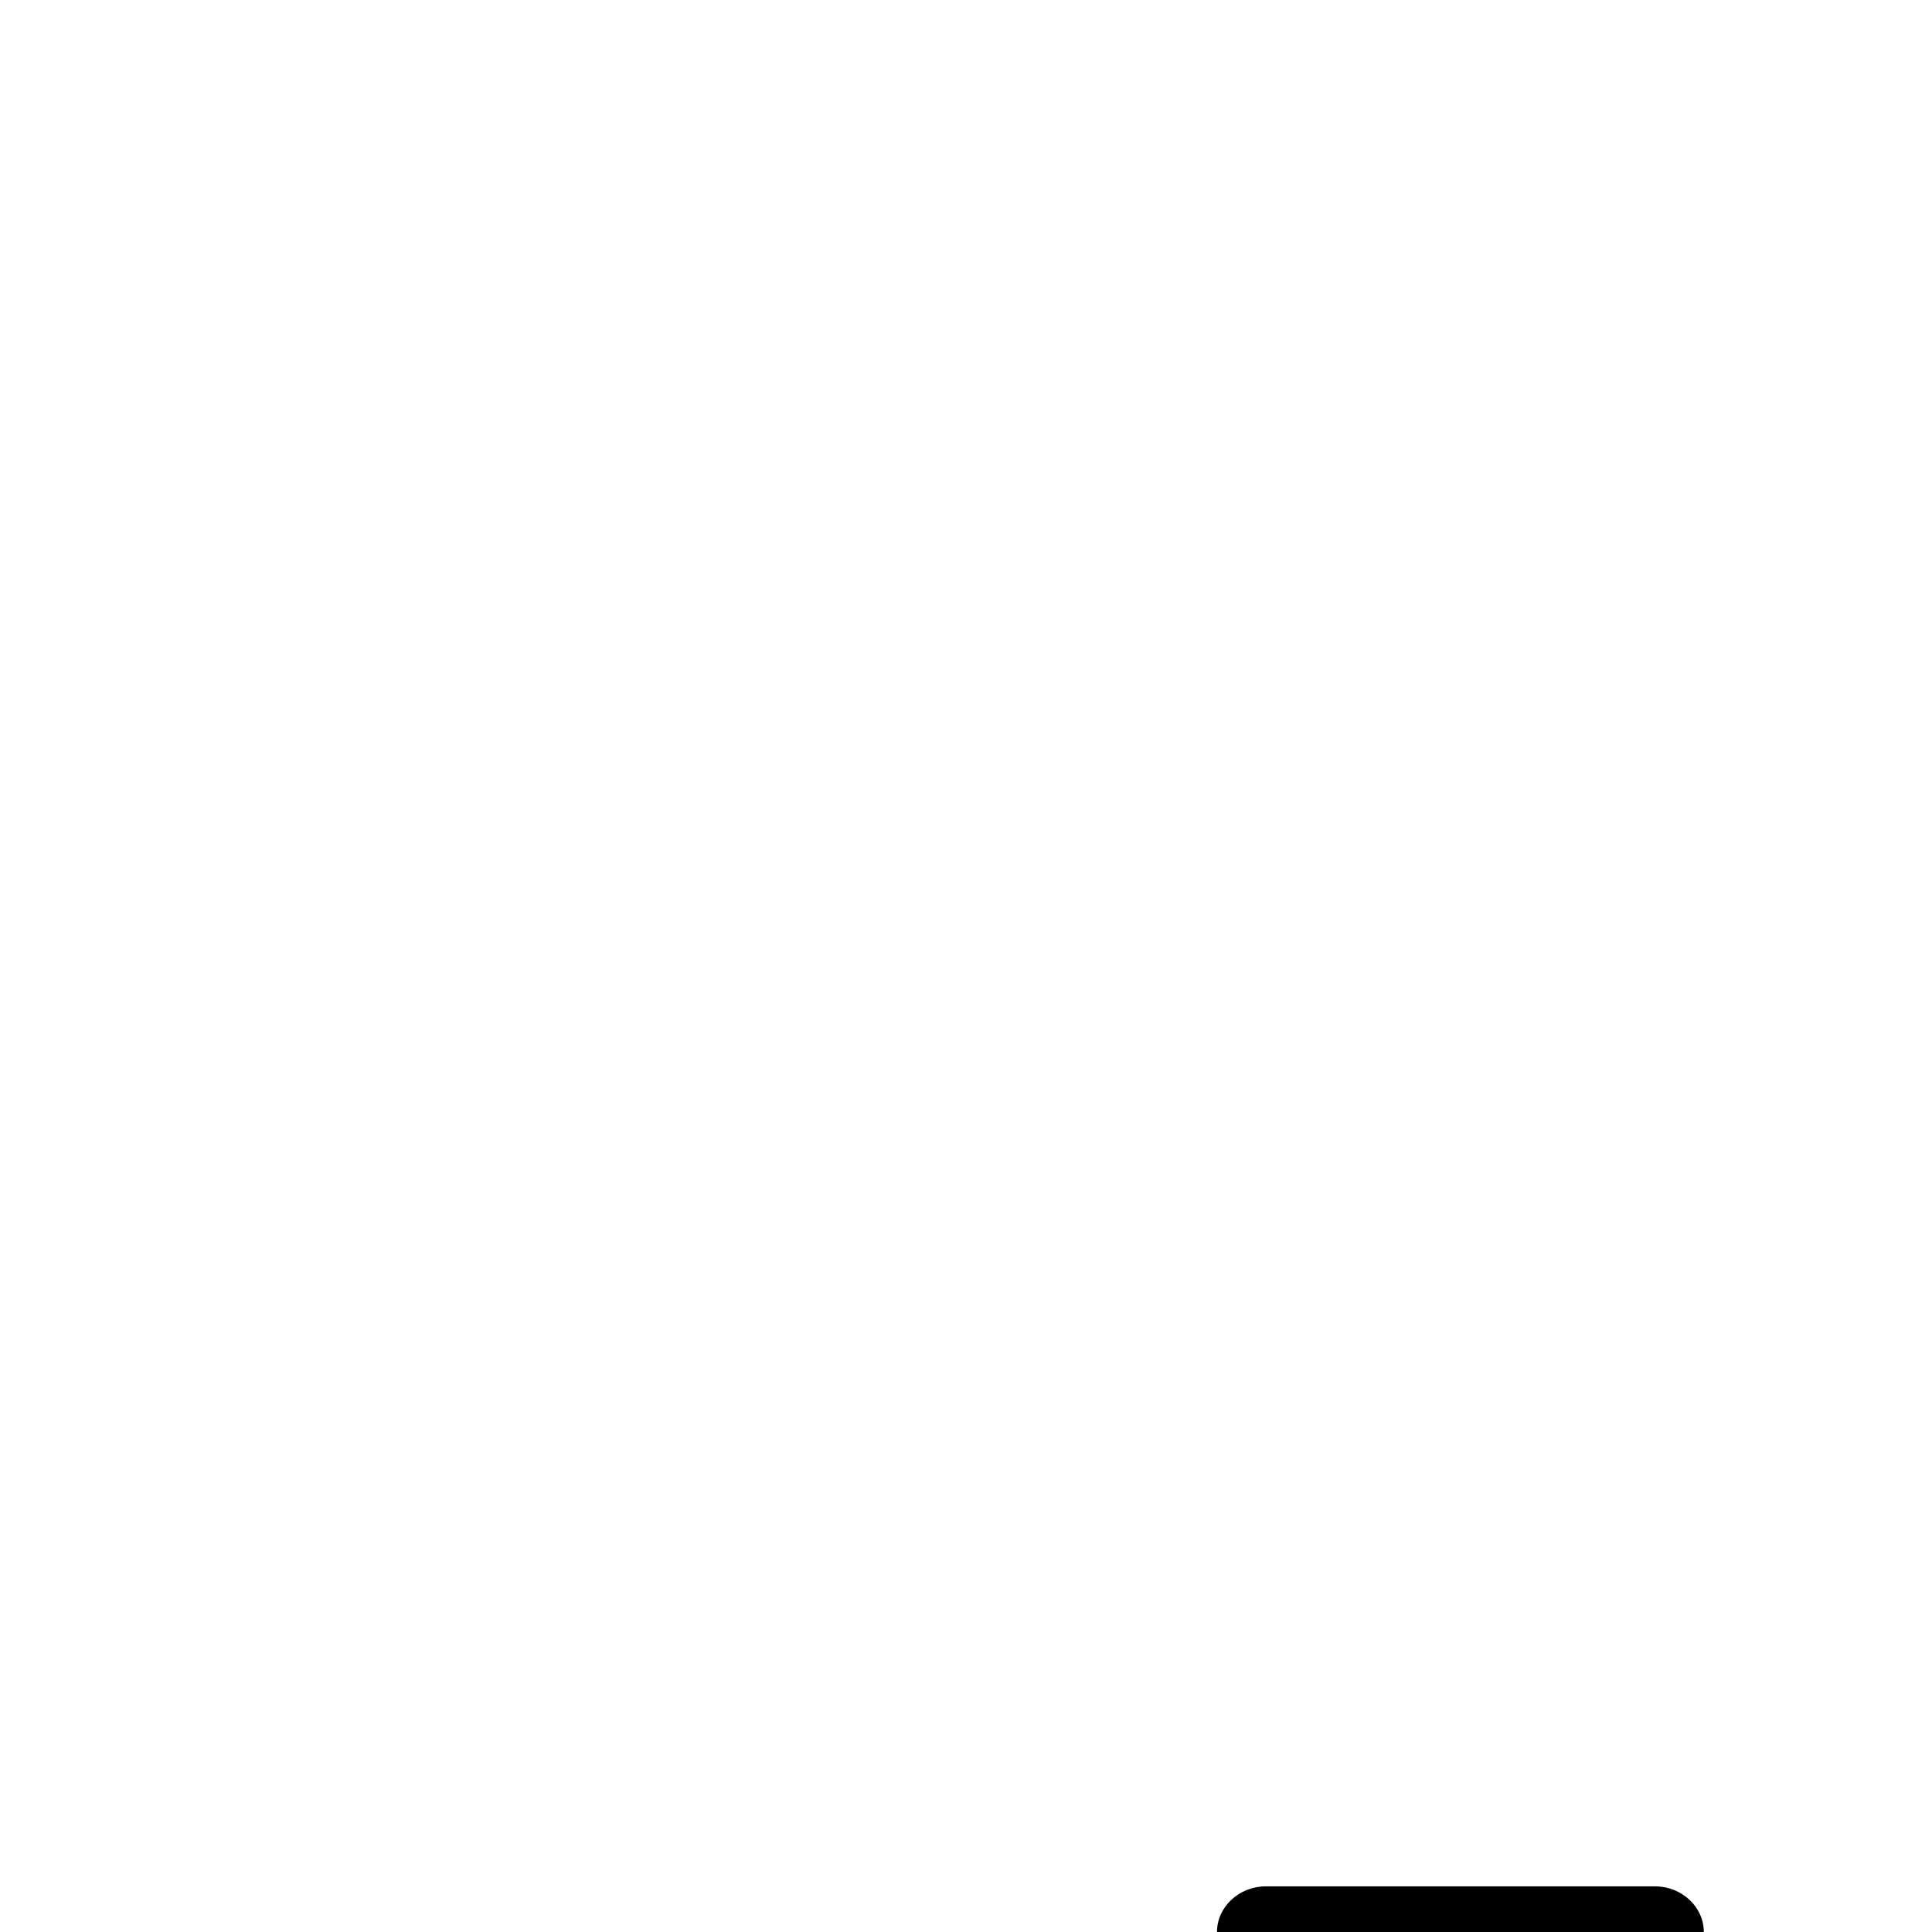
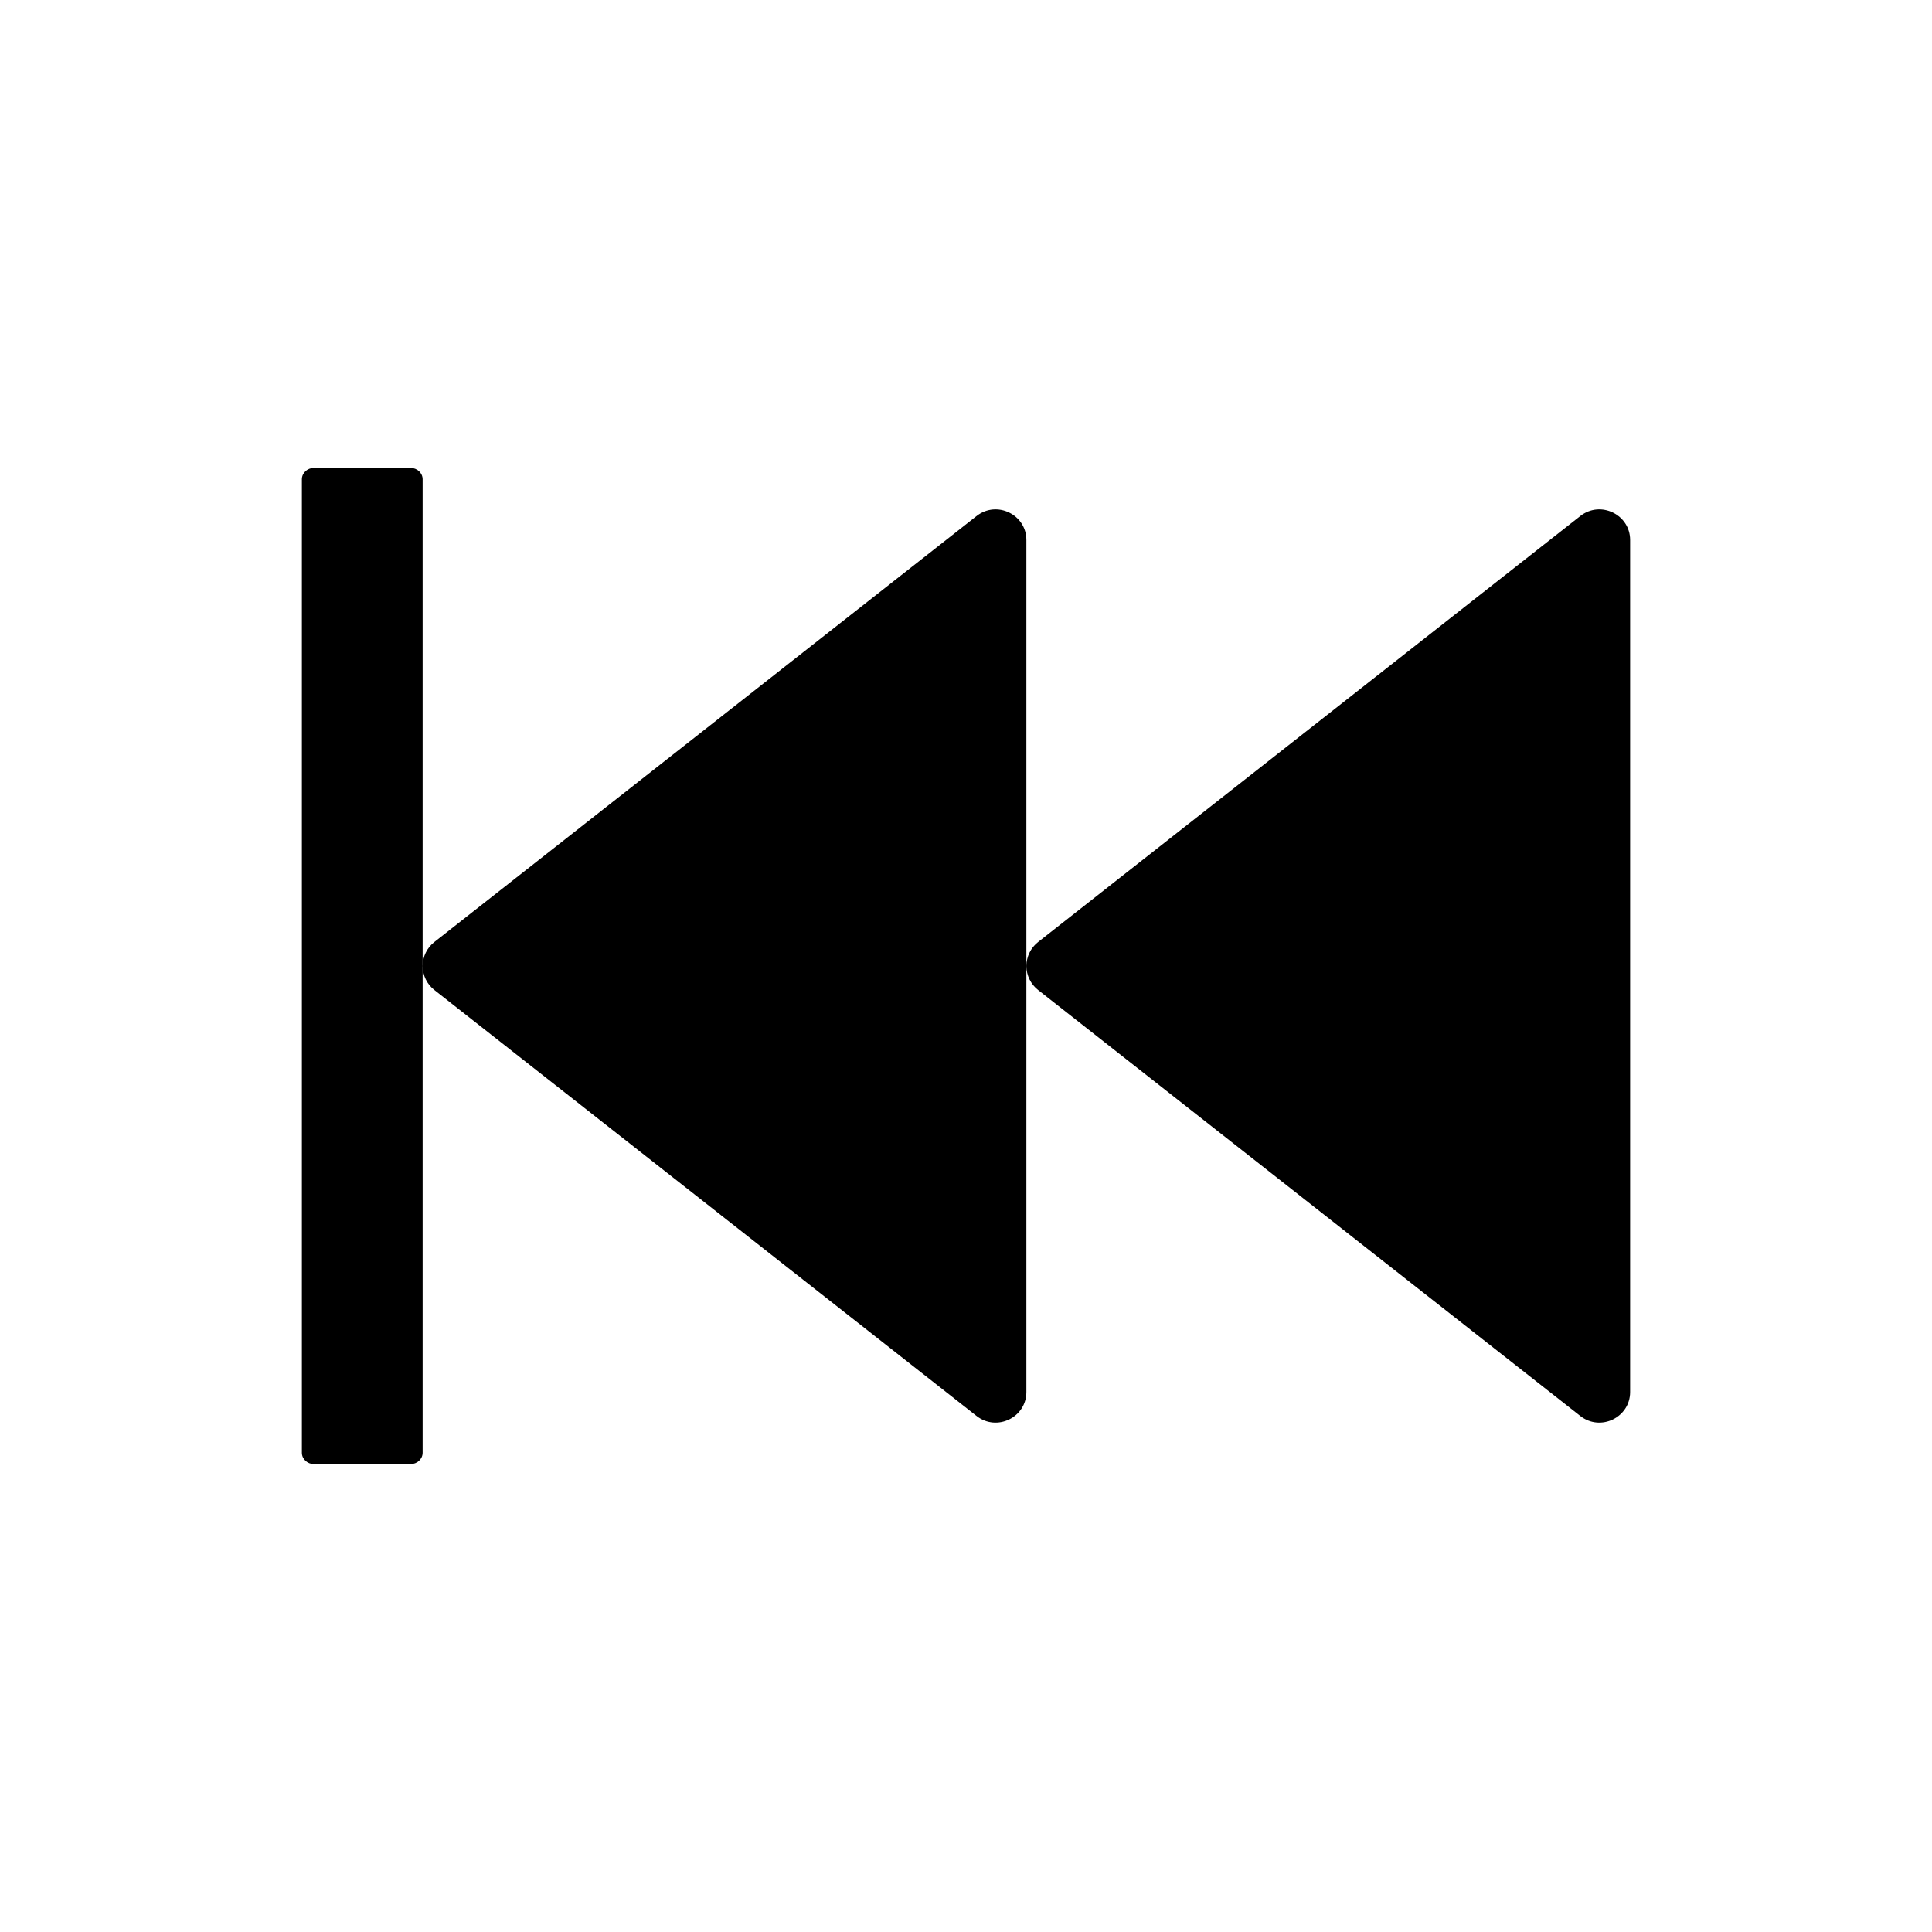
- <svg viewbox="0 0 1024 1024" focusable="false" class="" data-icon="fast-backward" width="254" height="254" fill="#000000" aria-hidden="true">
+ <svg viewBox="0 0 1024 1024" focusable="false" class="" data-icon="fast-backward" width="254" height="254" fill="#000000" aria-hidden="true">
  <path d="M517.6 273.5L230.2 499.3a16.14 16.14 0 000 25.4l287.4 225.8c10.7 8.4 26.4.8 26.4-12.7V286.2c0-13.5-15.7-21.1-26.4-12.7zm320 0L550.2 499.3a16.14 16.14 0 000 25.4l287.4 225.8c10.7 8.4 26.4.8 26.4-12.7V286.2c0-13.5-15.7-21.1-26.4-12.7zm-620-25.5h-51.2c-3.5 0-6.4 2.7-6.4 6v516c0 3.3 2.9 6 6.4 6h51.2c3.5 0 6.4-2.7 6.4-6V254c0-3.3-2.9-6-6.4-6z" />
</svg>
